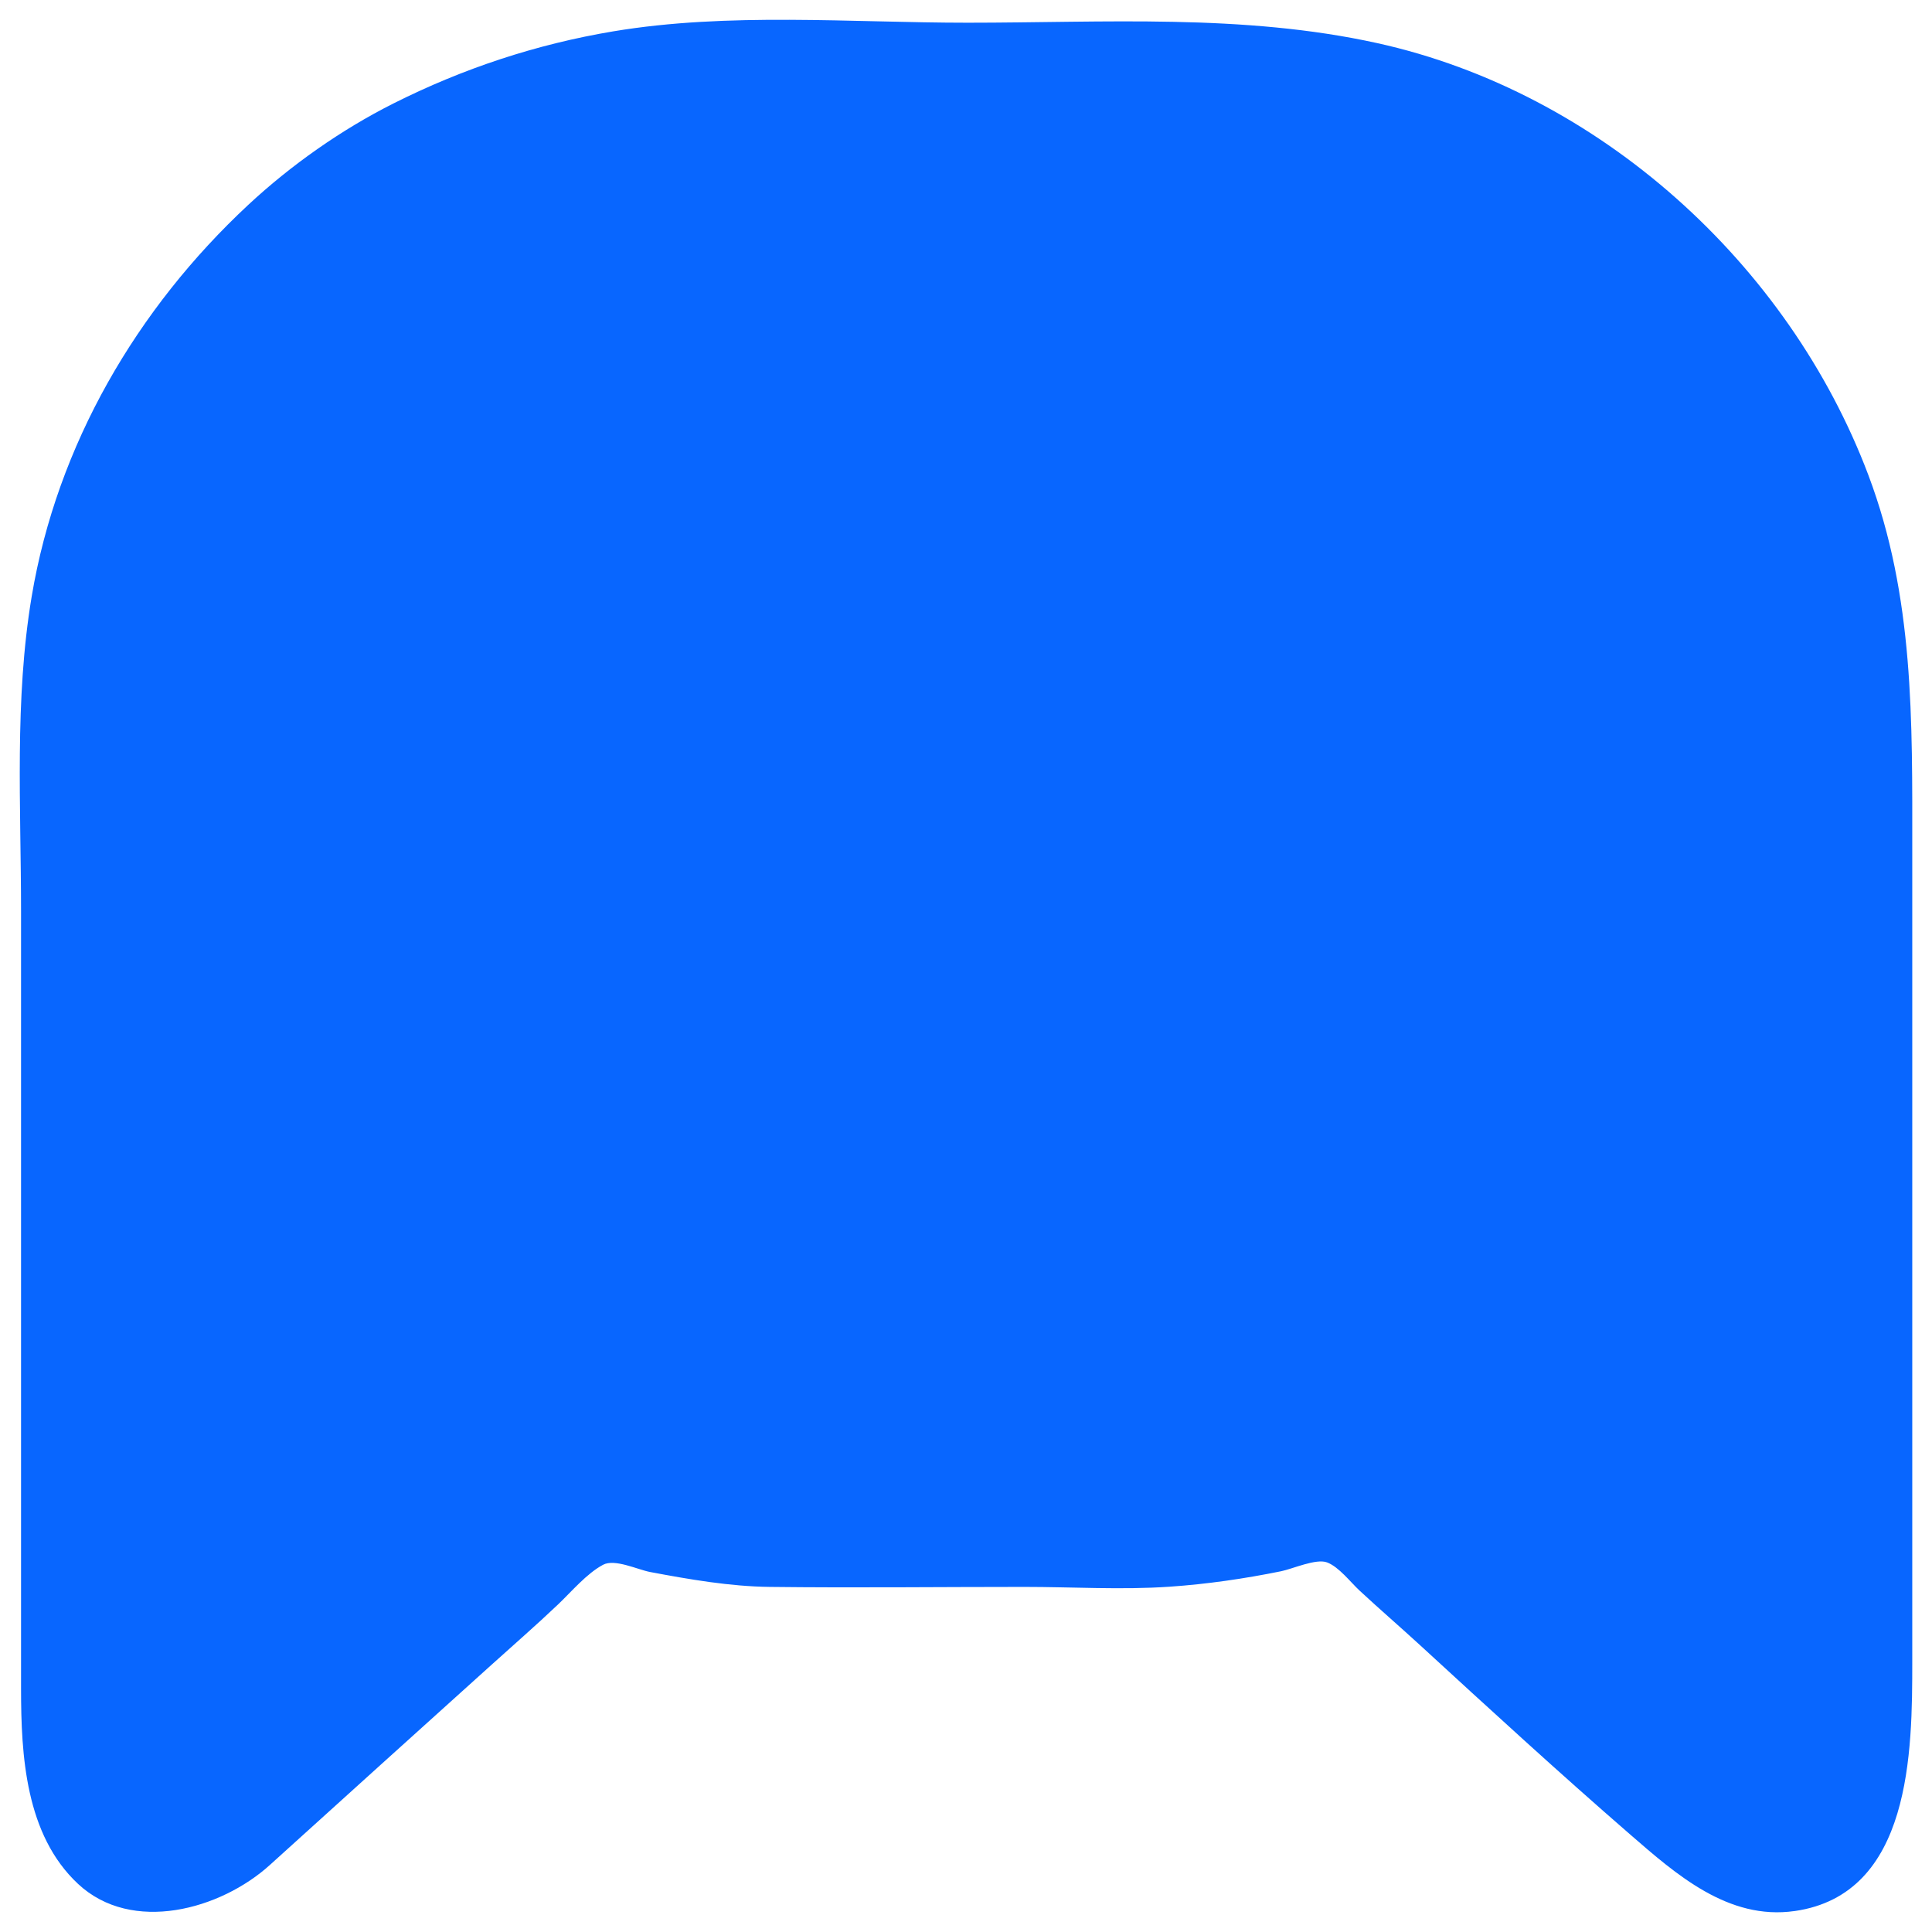
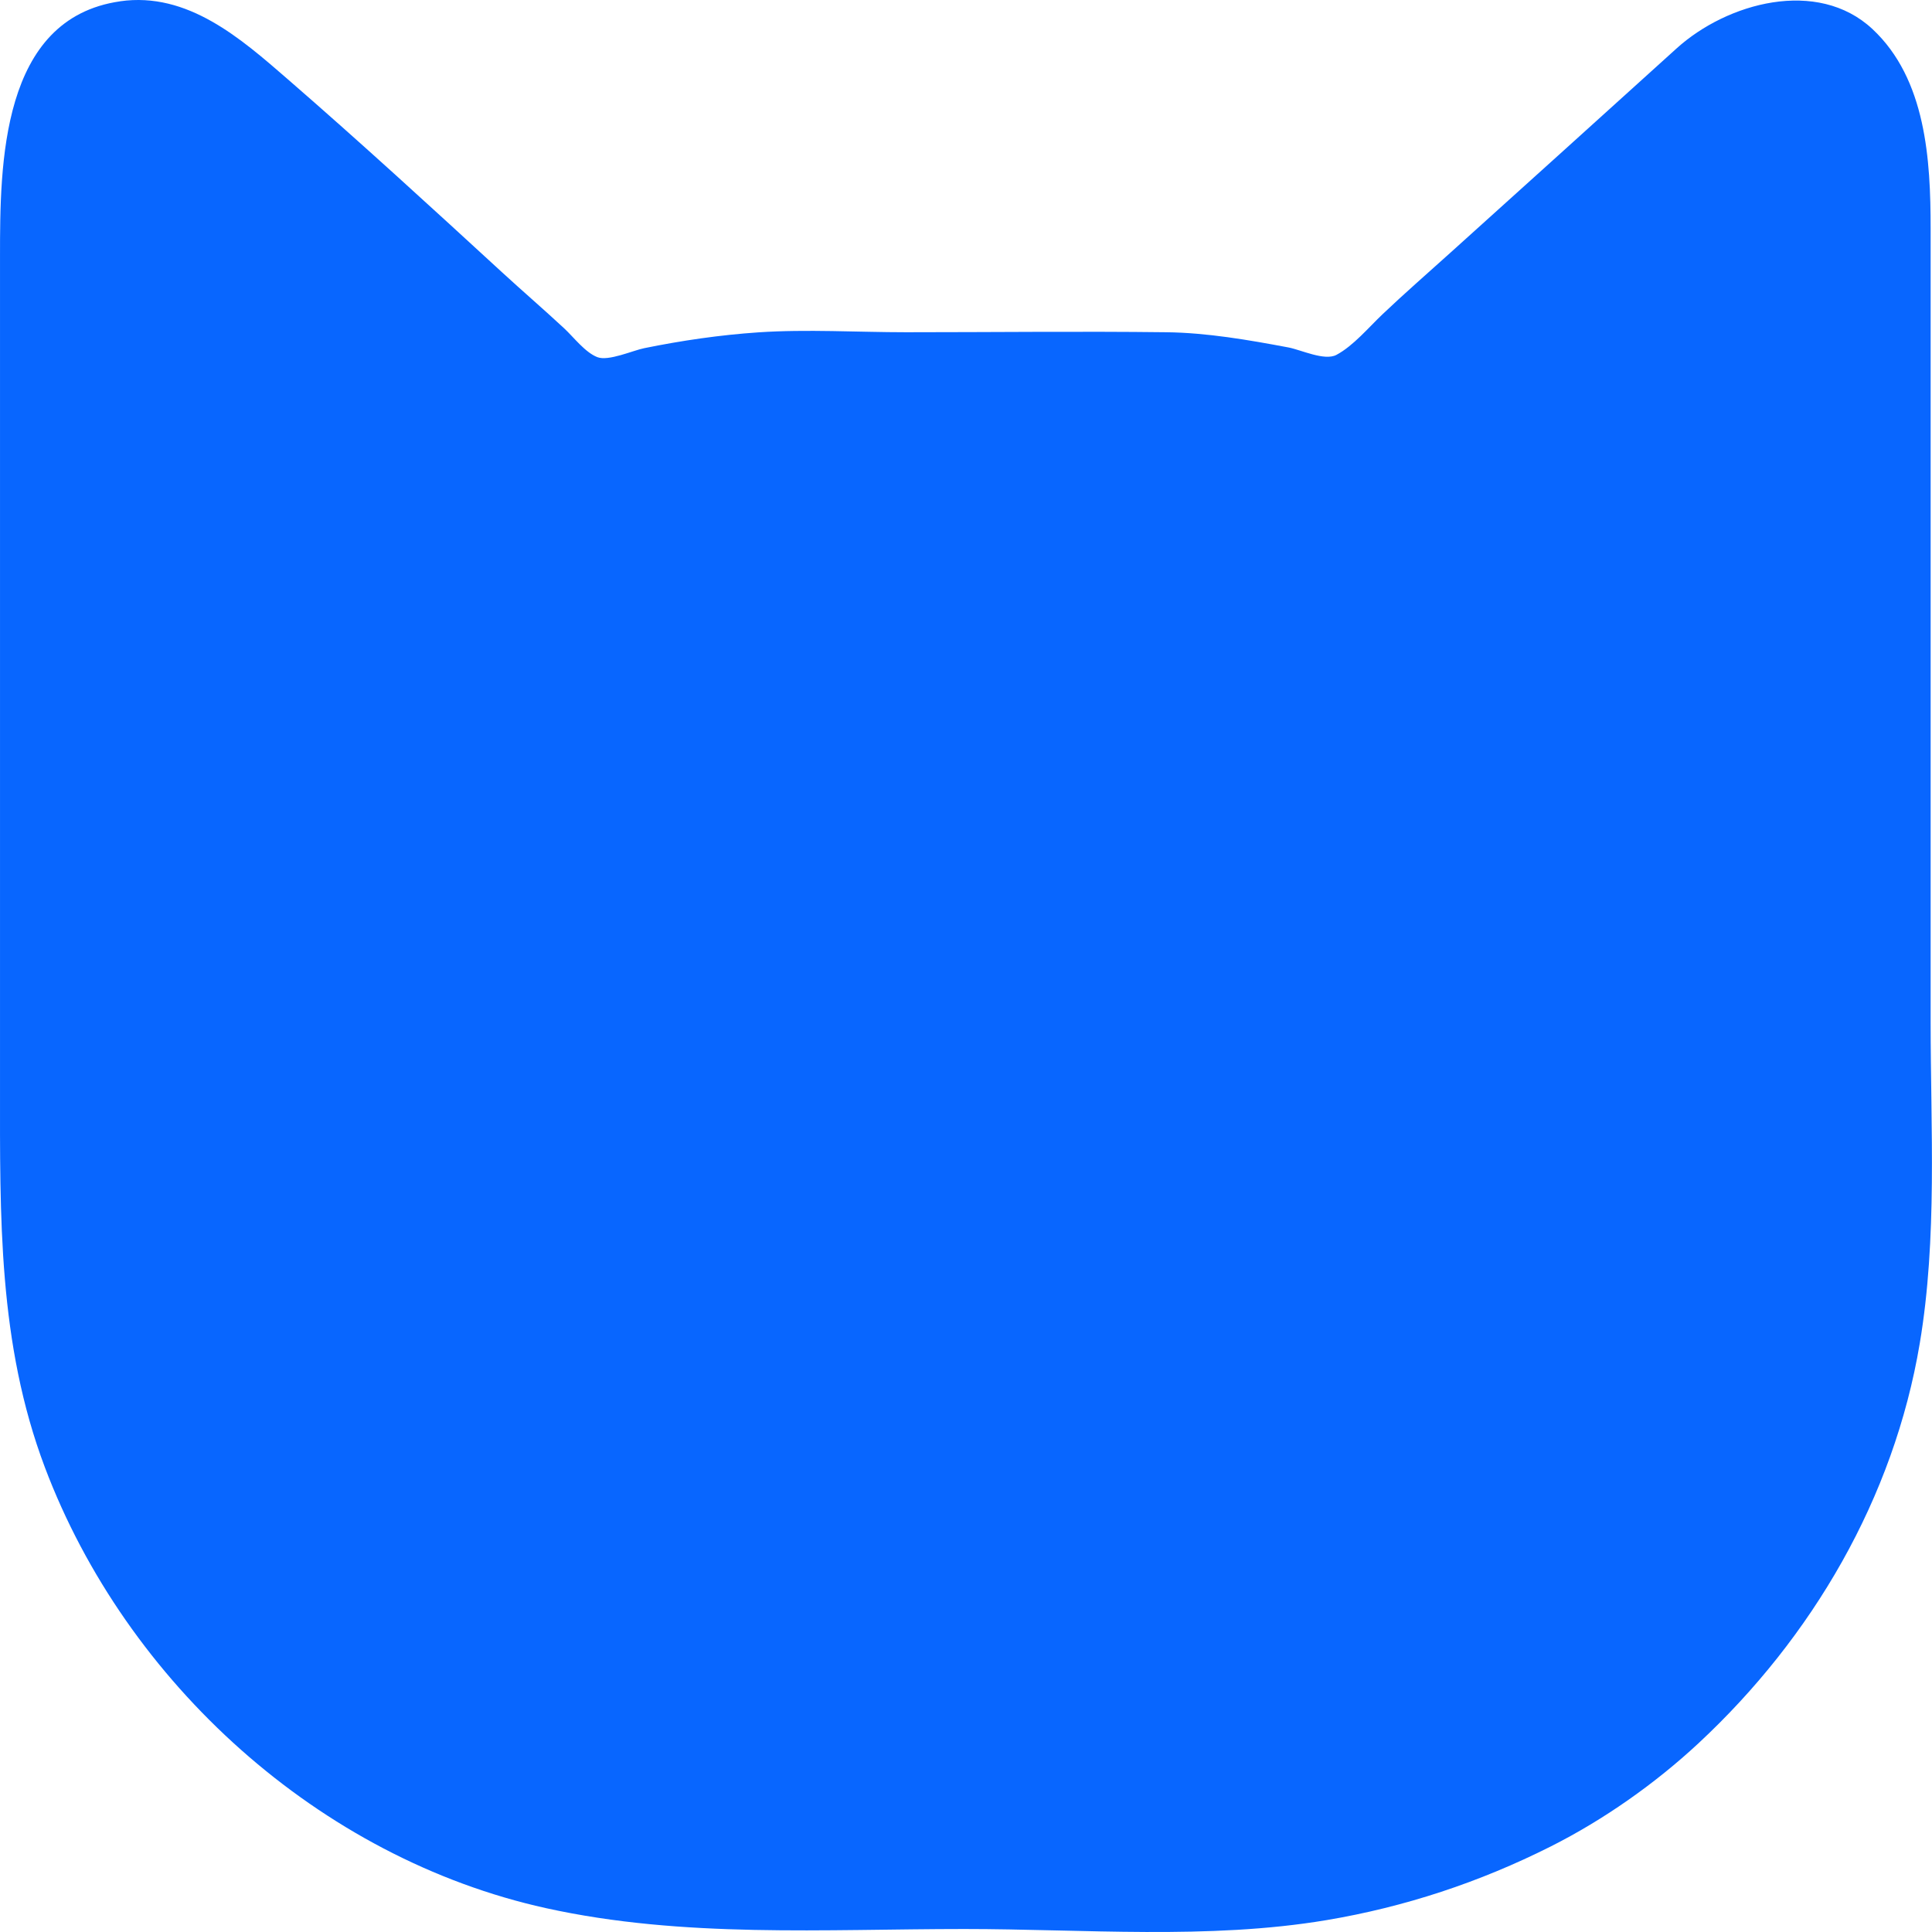
<svg xmlns="http://www.w3.org/2000/svg" version="1.1" id="svg2" width="1000" height="1000" viewBox="0 0 1000 1000">
  <defs id="defs6" />
  <g id="g8" />
-   <path style="fill:#0866ff;fill-opacity:0.999;stroke:#000000;stroke-width:20.407;stroke-linecap:round;stroke-linejoin:round;stroke-miterlimit:4;stroke-dasharray:none;stroke-opacity:0;paint-order:fill markers stroke" d="m 928.922,989.158 c 60.555,-8.686 60.864,-82.822 60.864,-129.268 V 439.371 c 0,-66.239 1.053,-130.503 -22.748,-193.54 -41.22,-109.183 -139.183,-198.141 -254.182,-223.513 -69.436,-15.311 -141.328,-10.559 -212.008,-10.559 -60.397,0 -123.898,-5.512 -183.605,4.499 -39.673,6.647 -77.703,19.232 -113.612,37.3 -26.912,13.538 -53.043,31.919 -75.065,52.418 -57.739,53.735 -99.005,124.342 -112.151,202.68 -9.008,53.613 -5.518,108.96 -5.518,163.141 v 210.766 191.513 c 0,34.548 2.282,75.632 29.509,101.037 27.875,26.013 73.766,13.325 99.319,-9.841 38.141,-34.578 76.404,-69.041 114.627,-103.528 11.503,-10.378 23.26,-20.608 34.49,-31.279 6.989,-6.637 14.78,-15.994 23.331,-20.552 6.036,-3.216 17.945,2.554 24.345,3.76 20.227,3.81 41.286,7.464 61.878,7.708 43.944,0.524 87.928,0 131.871,0 24.841,0 50.286,1.606 75.065,-0.102 19.393,-1.327 38.755,-4.138 57.821,-8.02 5.883,-1.198 18.125,-6.723 23.761,-4.551 6.183,2.381 12.038,10.162 16.815,14.599 10.341,9.605 21.051,18.826 31.446,28.375 35.801,32.889 71.824,65.932 108.54,97.794 23.785,20.64 50.831,44.599 85.209,39.669 z" id="path971" />
+   <path style="fill:#0866ff;fill-opacity:0.999;stroke:none;stroke-width:1.035" d="M 62.139,0.692 C 0.322,9.559 0.007,85.239 0.007,132.653 v 429.281 c 0,67.62 -1.053,133.222 23.224,197.57 42.077,111.458 142.081,202.271 259.476,228.172 70.884,15.628 144.275,10.778 216.424,10.778 61.656,0 126.48,5.627 187.433,-4.594 40.499,-6.784 79.318,-19.634 115.978,-38.076 27.472,-13.82 54.146,-32.585 76.629,-53.508 58.94,-54.857 101.067,-126.935 114.488,-206.905 9.196,-54.731 5.631,-111.231 5.631,-166.539 V 313.676 118.174 c 0,-35.268 -2.326,-77.208 -30.121,-103.143 -28.458,-26.552 -75.302,-13.602 -101.391,10.049 -38.934,35.298 -77.996,70.476 -117.012,105.682 -11.745,10.594 -23.747,21.04 -35.208,31.935 -7.137,6.774 -15.086,16.324 -23.818,20.979 -6.162,3.28 -18.32,-2.608 -24.855,-3.84 -20.645,-3.888 -42.143,-7.619 -63.166,-7.868 -44.856,-0.54 -89.757,0 -134.618,0 -25.357,0 -51.332,-1.642 -76.627,0.061 -19.797,1.345 -39.564,4.224 -59.025,8.186 -6.005,1.223 -18.503,6.865 -24.257,4.648 -6.31,-2.432 -12.289,-10.371 -17.166,-14.902 -10.554,-9.805 -21.49,-19.22 -32.101,-28.966 C 223.38,107.417 186.604,73.687 149.125,41.162 124.843,20.093 97.234,-4.368 62.139,0.666 Z" id="path971" />
</svg>
